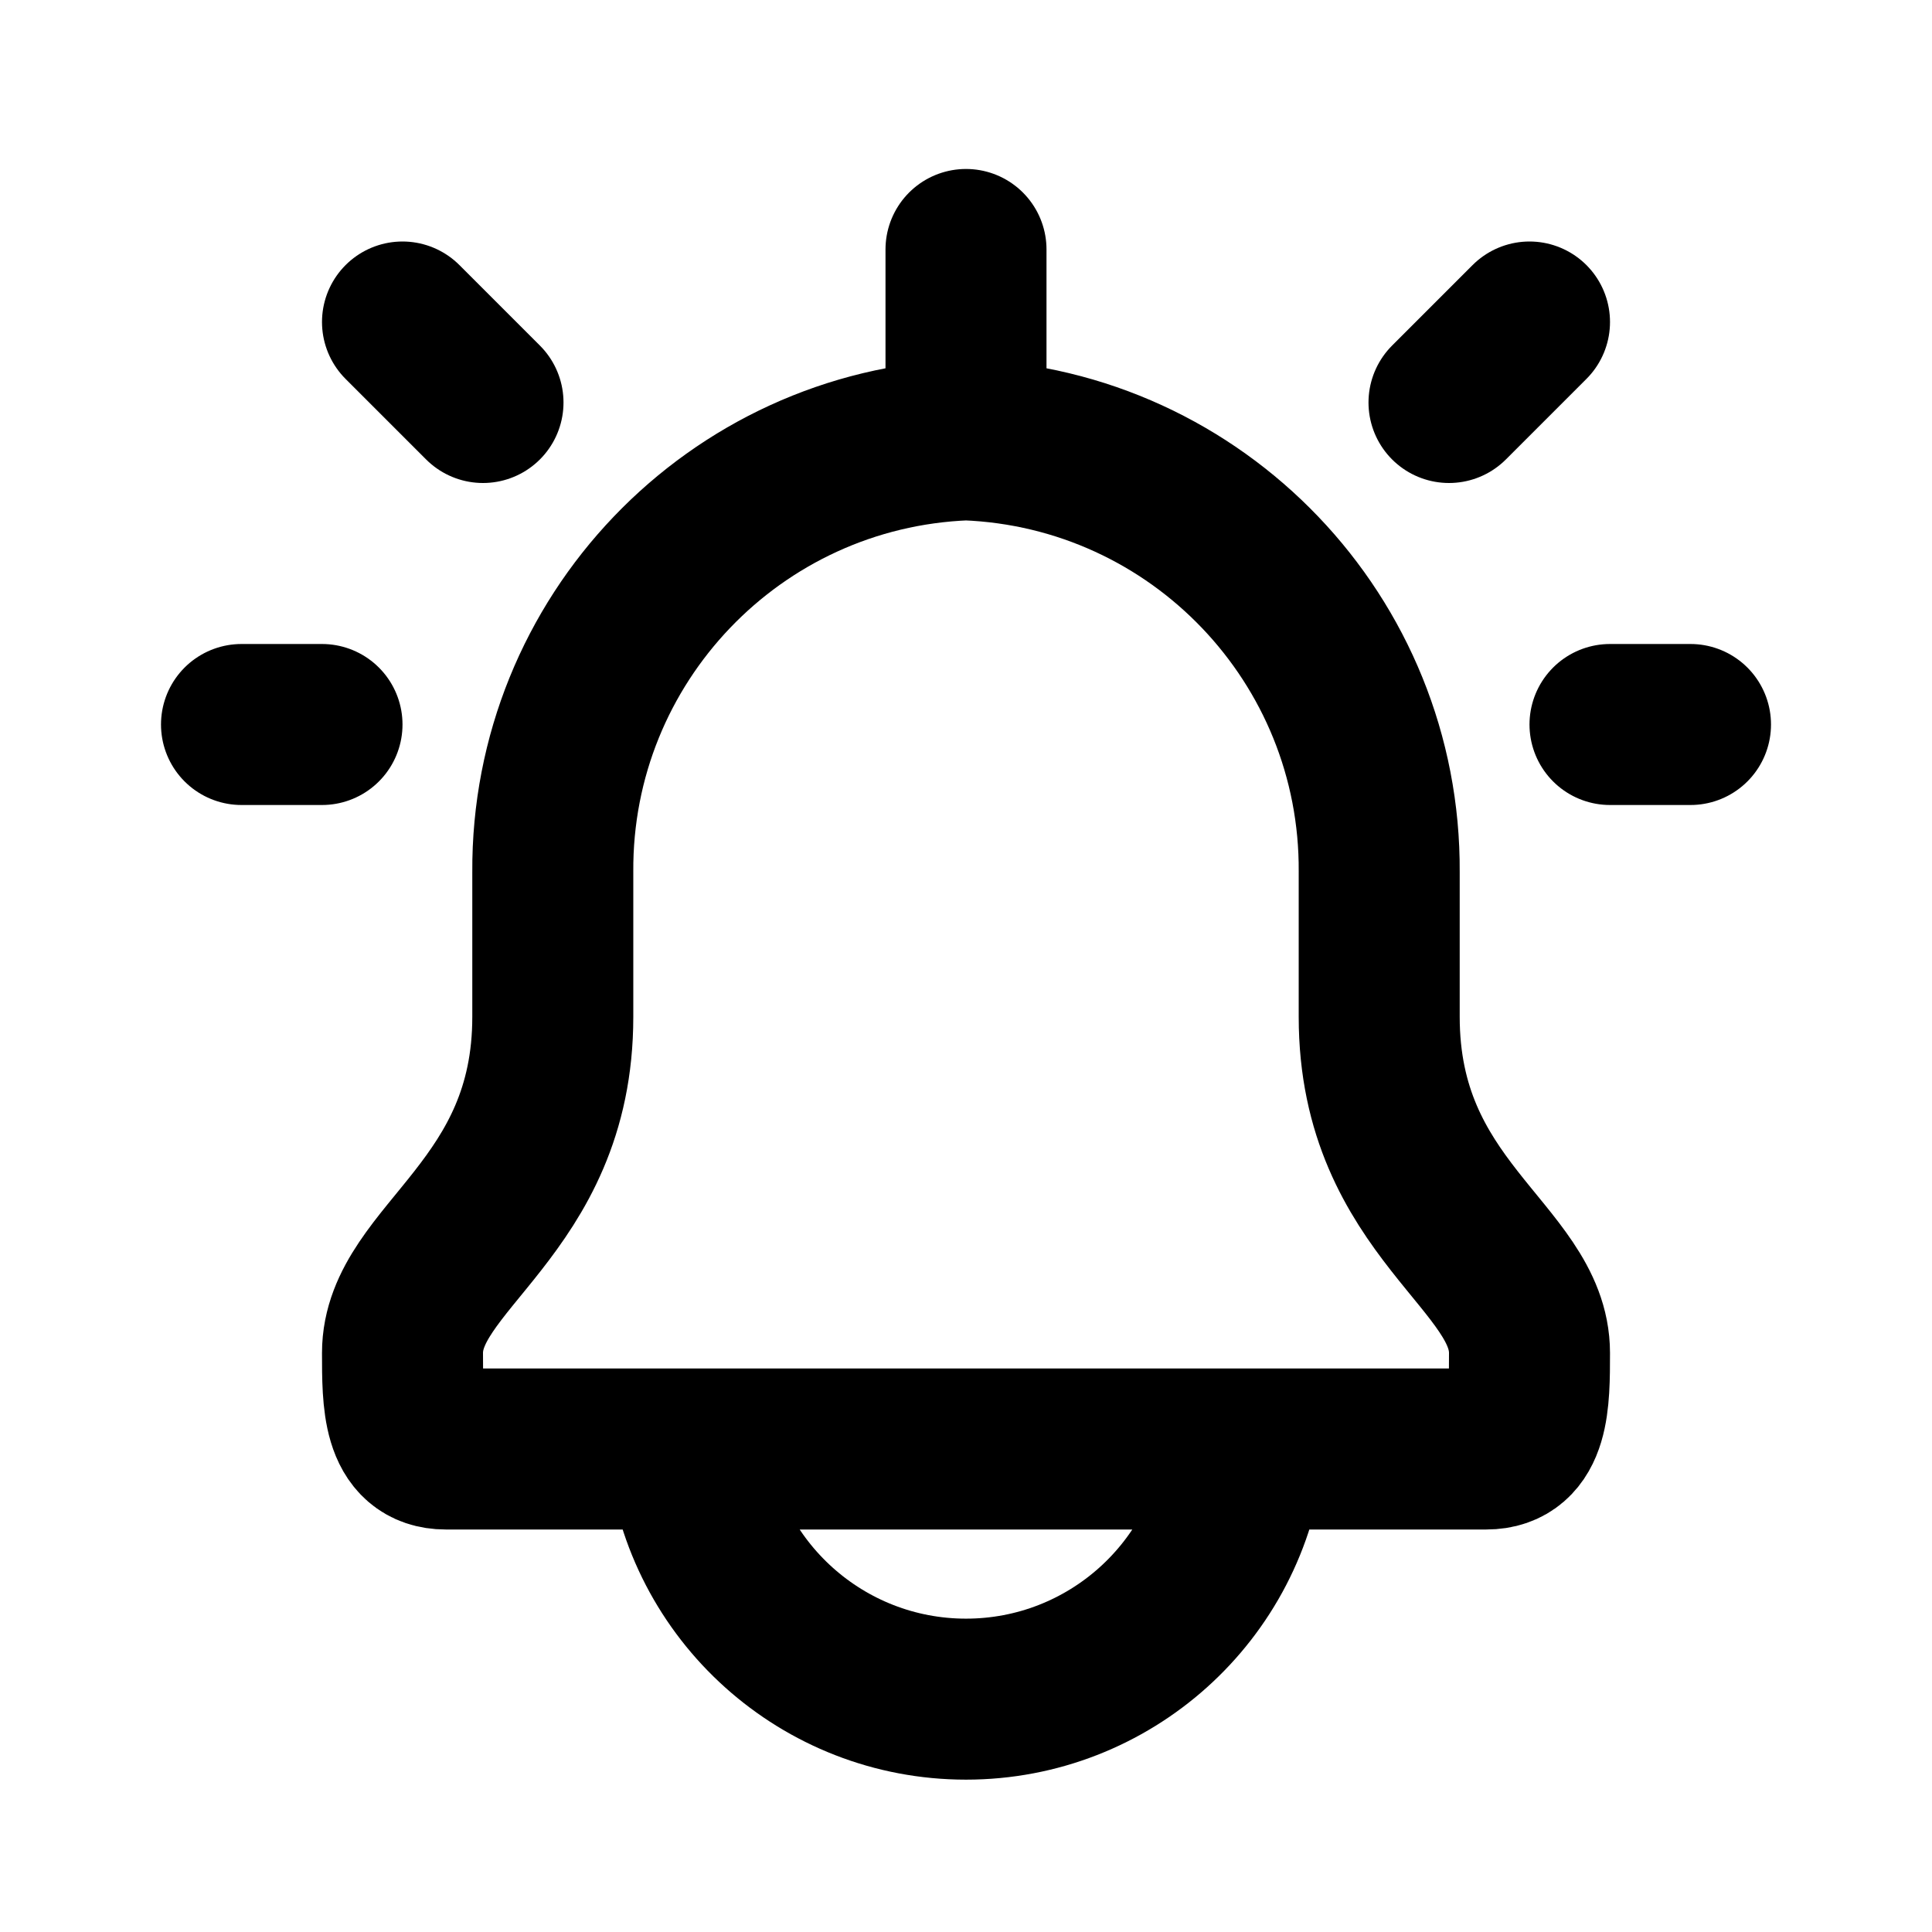
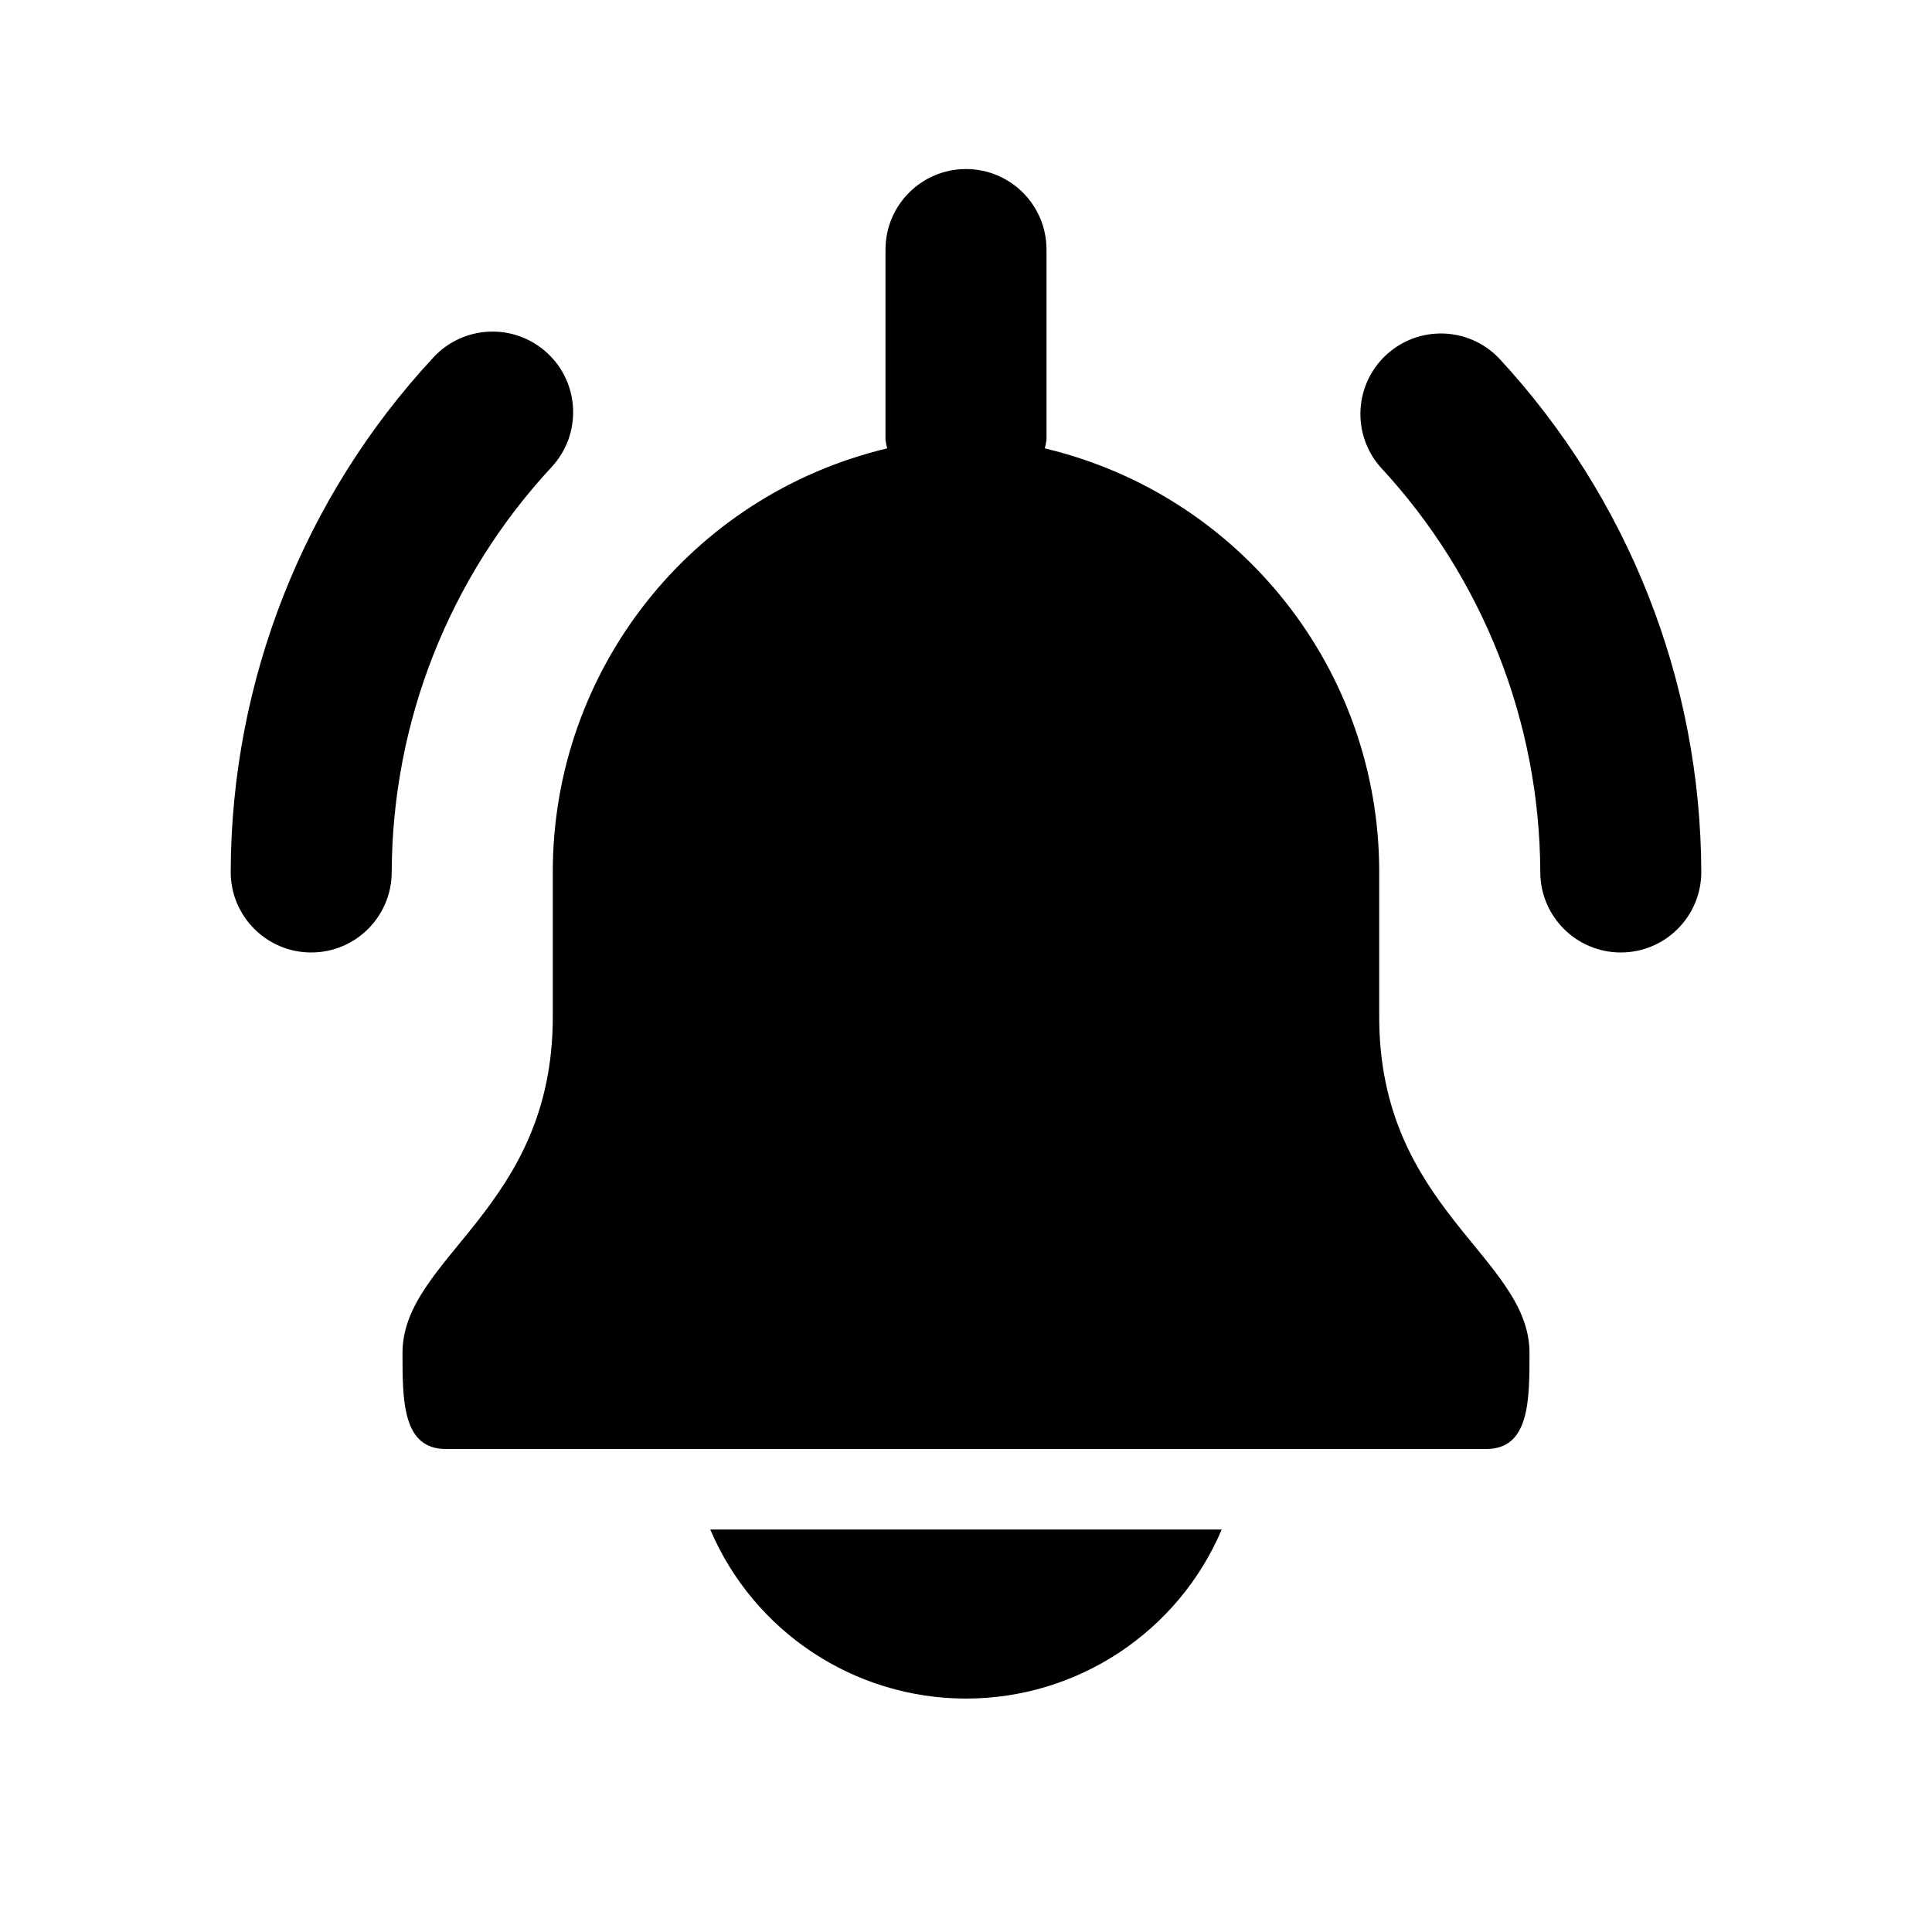
- <svg xmlns="http://www.w3.org/2000/svg" class="w-6 h-6" aria-hidden="true" width="24" height="24" fill="none" viewBox="0 0 24 24">
-   <path stroke="currentColor" stroke-linecap="round" stroke-linejoin="round" stroke-width="2" d="M12 5.464V3.099m0 2.365a5.338 5.338 0 0 1 5.133 5.368v1.8c0 2.386 1.867 2.982 1.867 4.175C19 17.4 19 18 18.462 18H5.538C5 18 5 17.4 5 16.807c0-1.193 1.867-1.789 1.867-4.175v-1.8A5.338 5.338 0 0 1 12 5.464ZM6 5 5 4M4 9H3m15-4 1-1m1 5h1M8.54 18a3.48 3.48 0 0 0 6.92 0H8.54Z" />
+ <svg xmlns="http://www.w3.org/2000/svg" class="w-6 h-6" aria-hidden="true" fill="currentColor" viewBox="0 0 24 24">
+   <path d="M17.133 12.632v-1.8a5.407 5.407 0 0 0-4.154-5.262.955.955 0 0 0 .021-.106V3.1a1 1 0 0 0-2 0v2.364a.933.933 0 0 0 .021.106 5.406 5.406 0 0 0-4.154 5.262v1.8C6.867 15.018 5 15.614 5 16.807 5 17.4 5 18 5.538 18h12.924C19 18 19 17.4 19 16.807c0-1.193-1.867-1.789-1.867-4.175Zm-13.267-.8a1 1 0 0 1-1-1 9.424 9.424 0 0 1 2.517-6.391A1.001 1.001 0 1 1 6.854 5.8a7.43 7.43 0 0 0-1.988 5.037 1 1 0 0 1-1 .995Zm16.268 0a1 1 0 0 1-1-1A7.431 7.431 0 0 0 17.146 5.8a1 1 0 0 1 1.471-1.354 9.424 9.424 0 0 1 2.517 6.391 1 1 0 0 1-1 .995ZM8.823 19a3.453 3.453 0 0 0 6.354 0H8.823Z" />
</svg>
